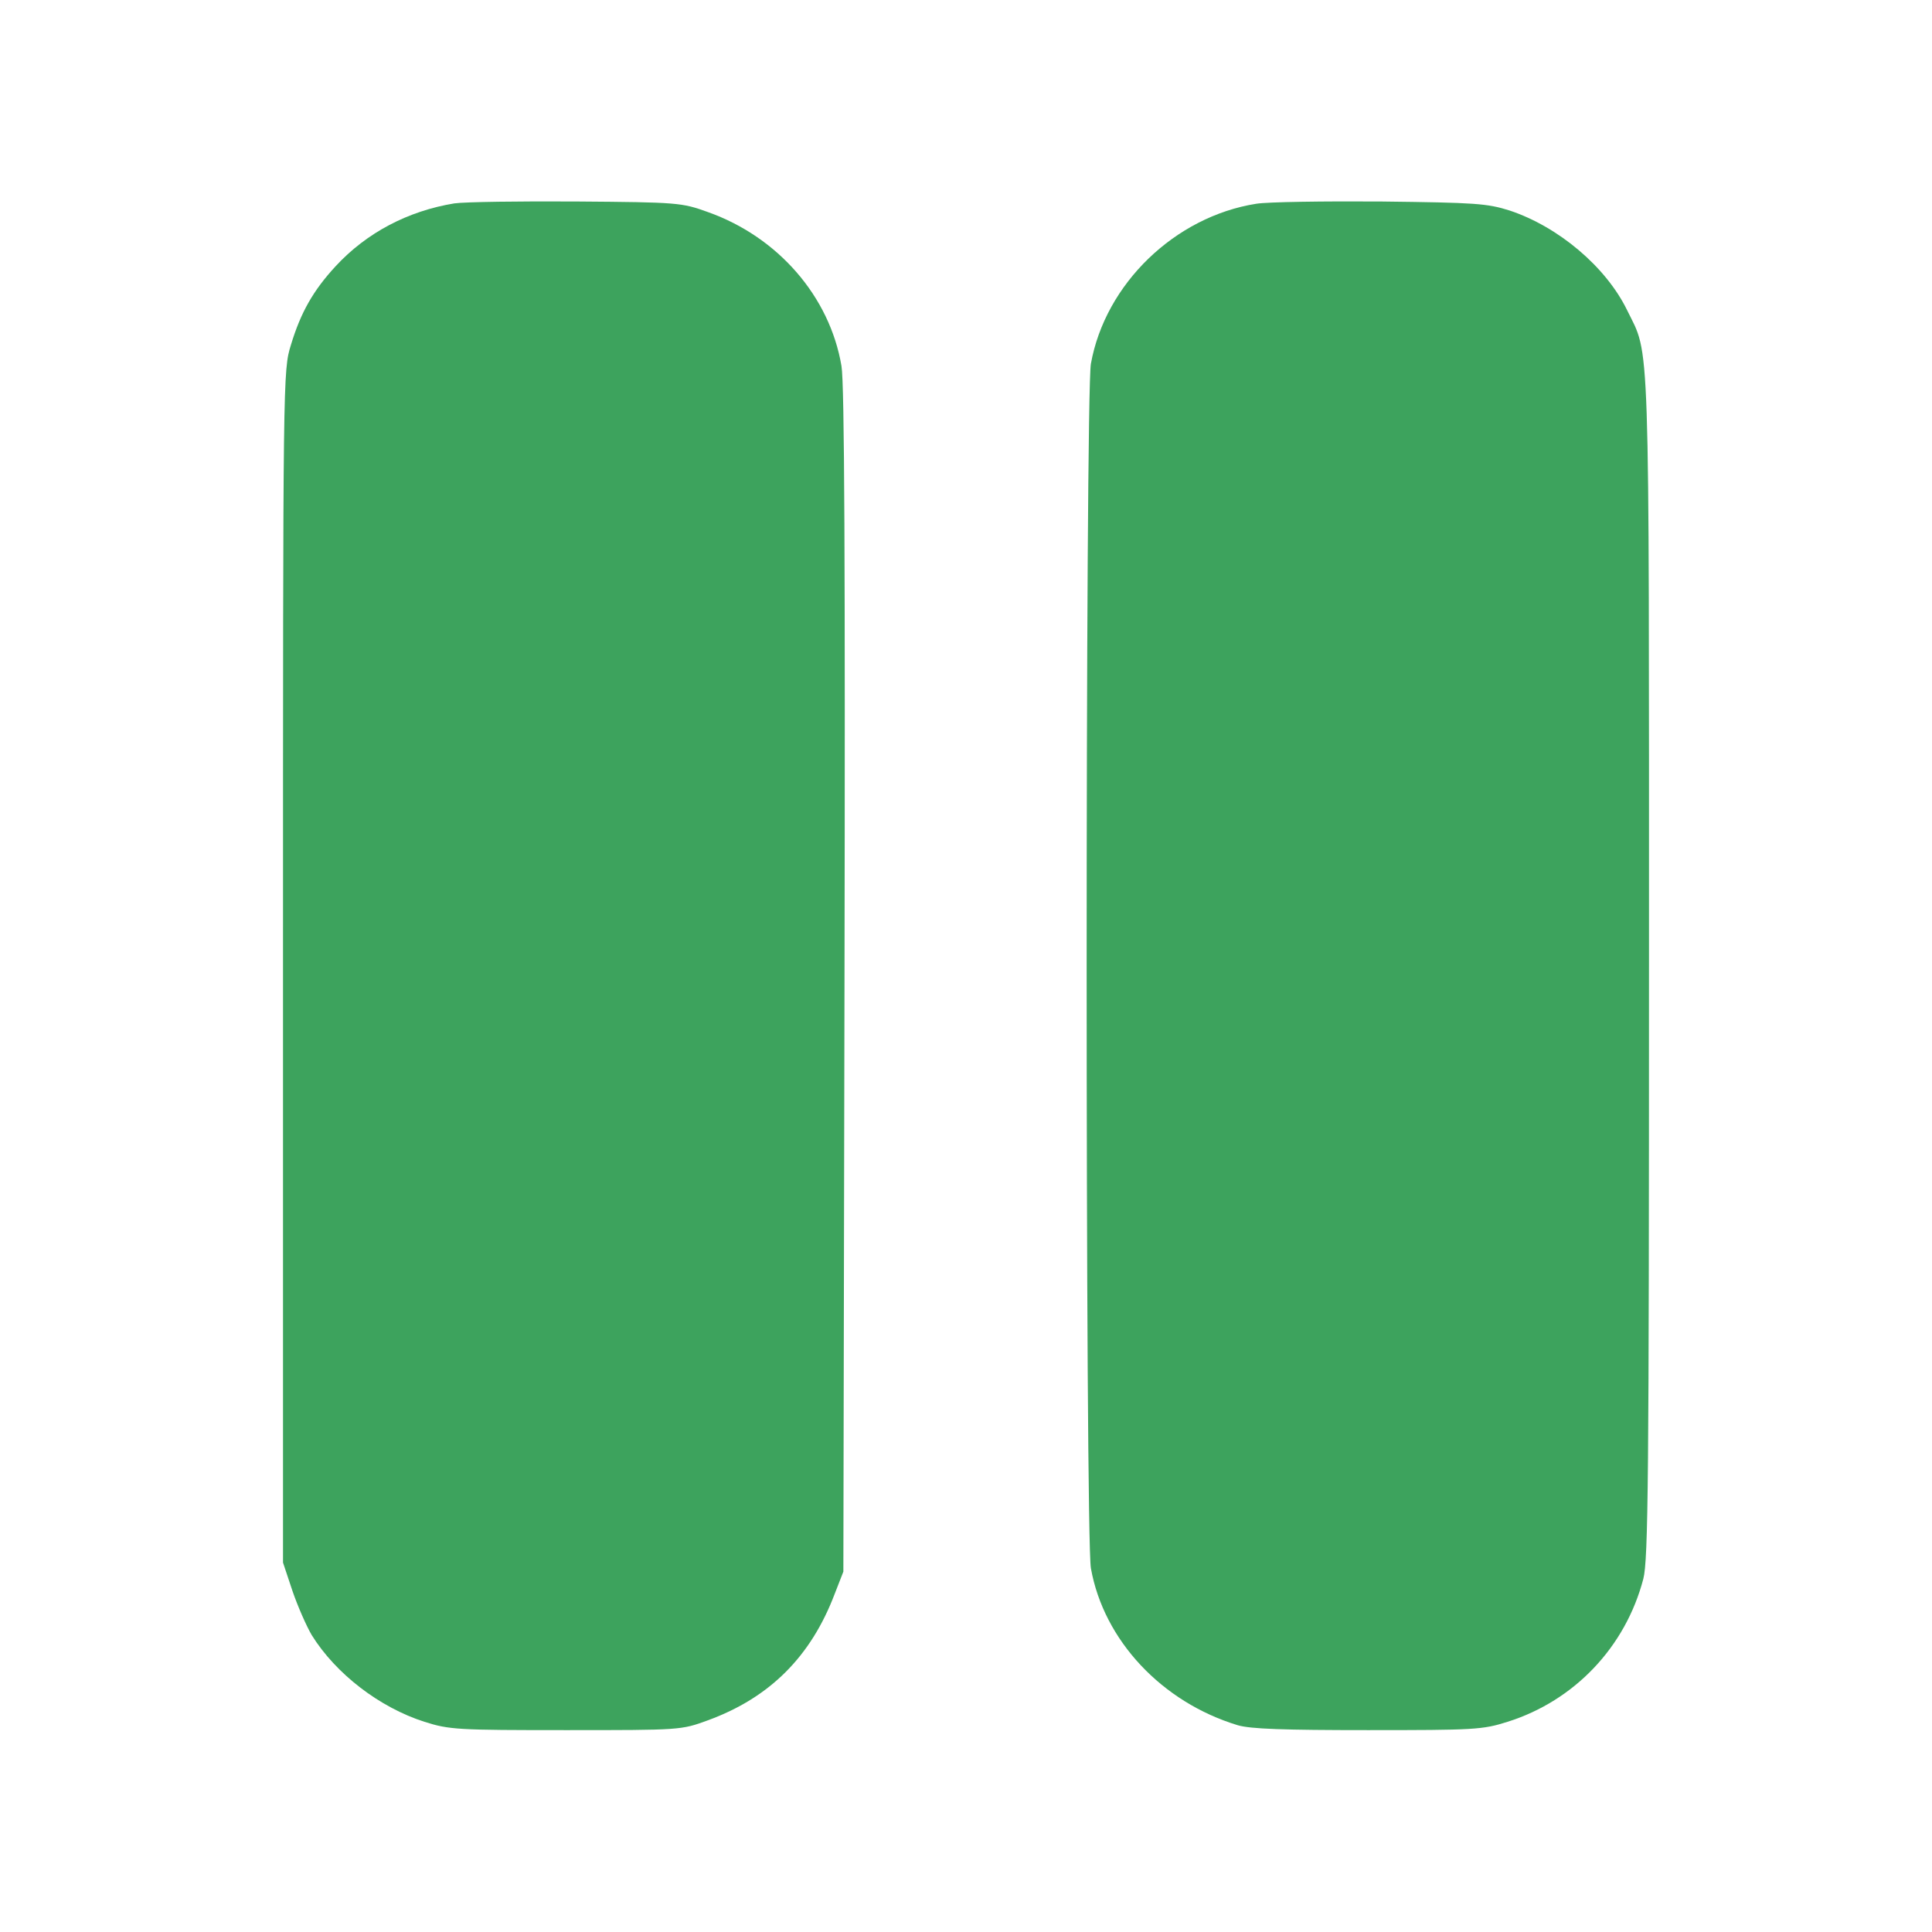
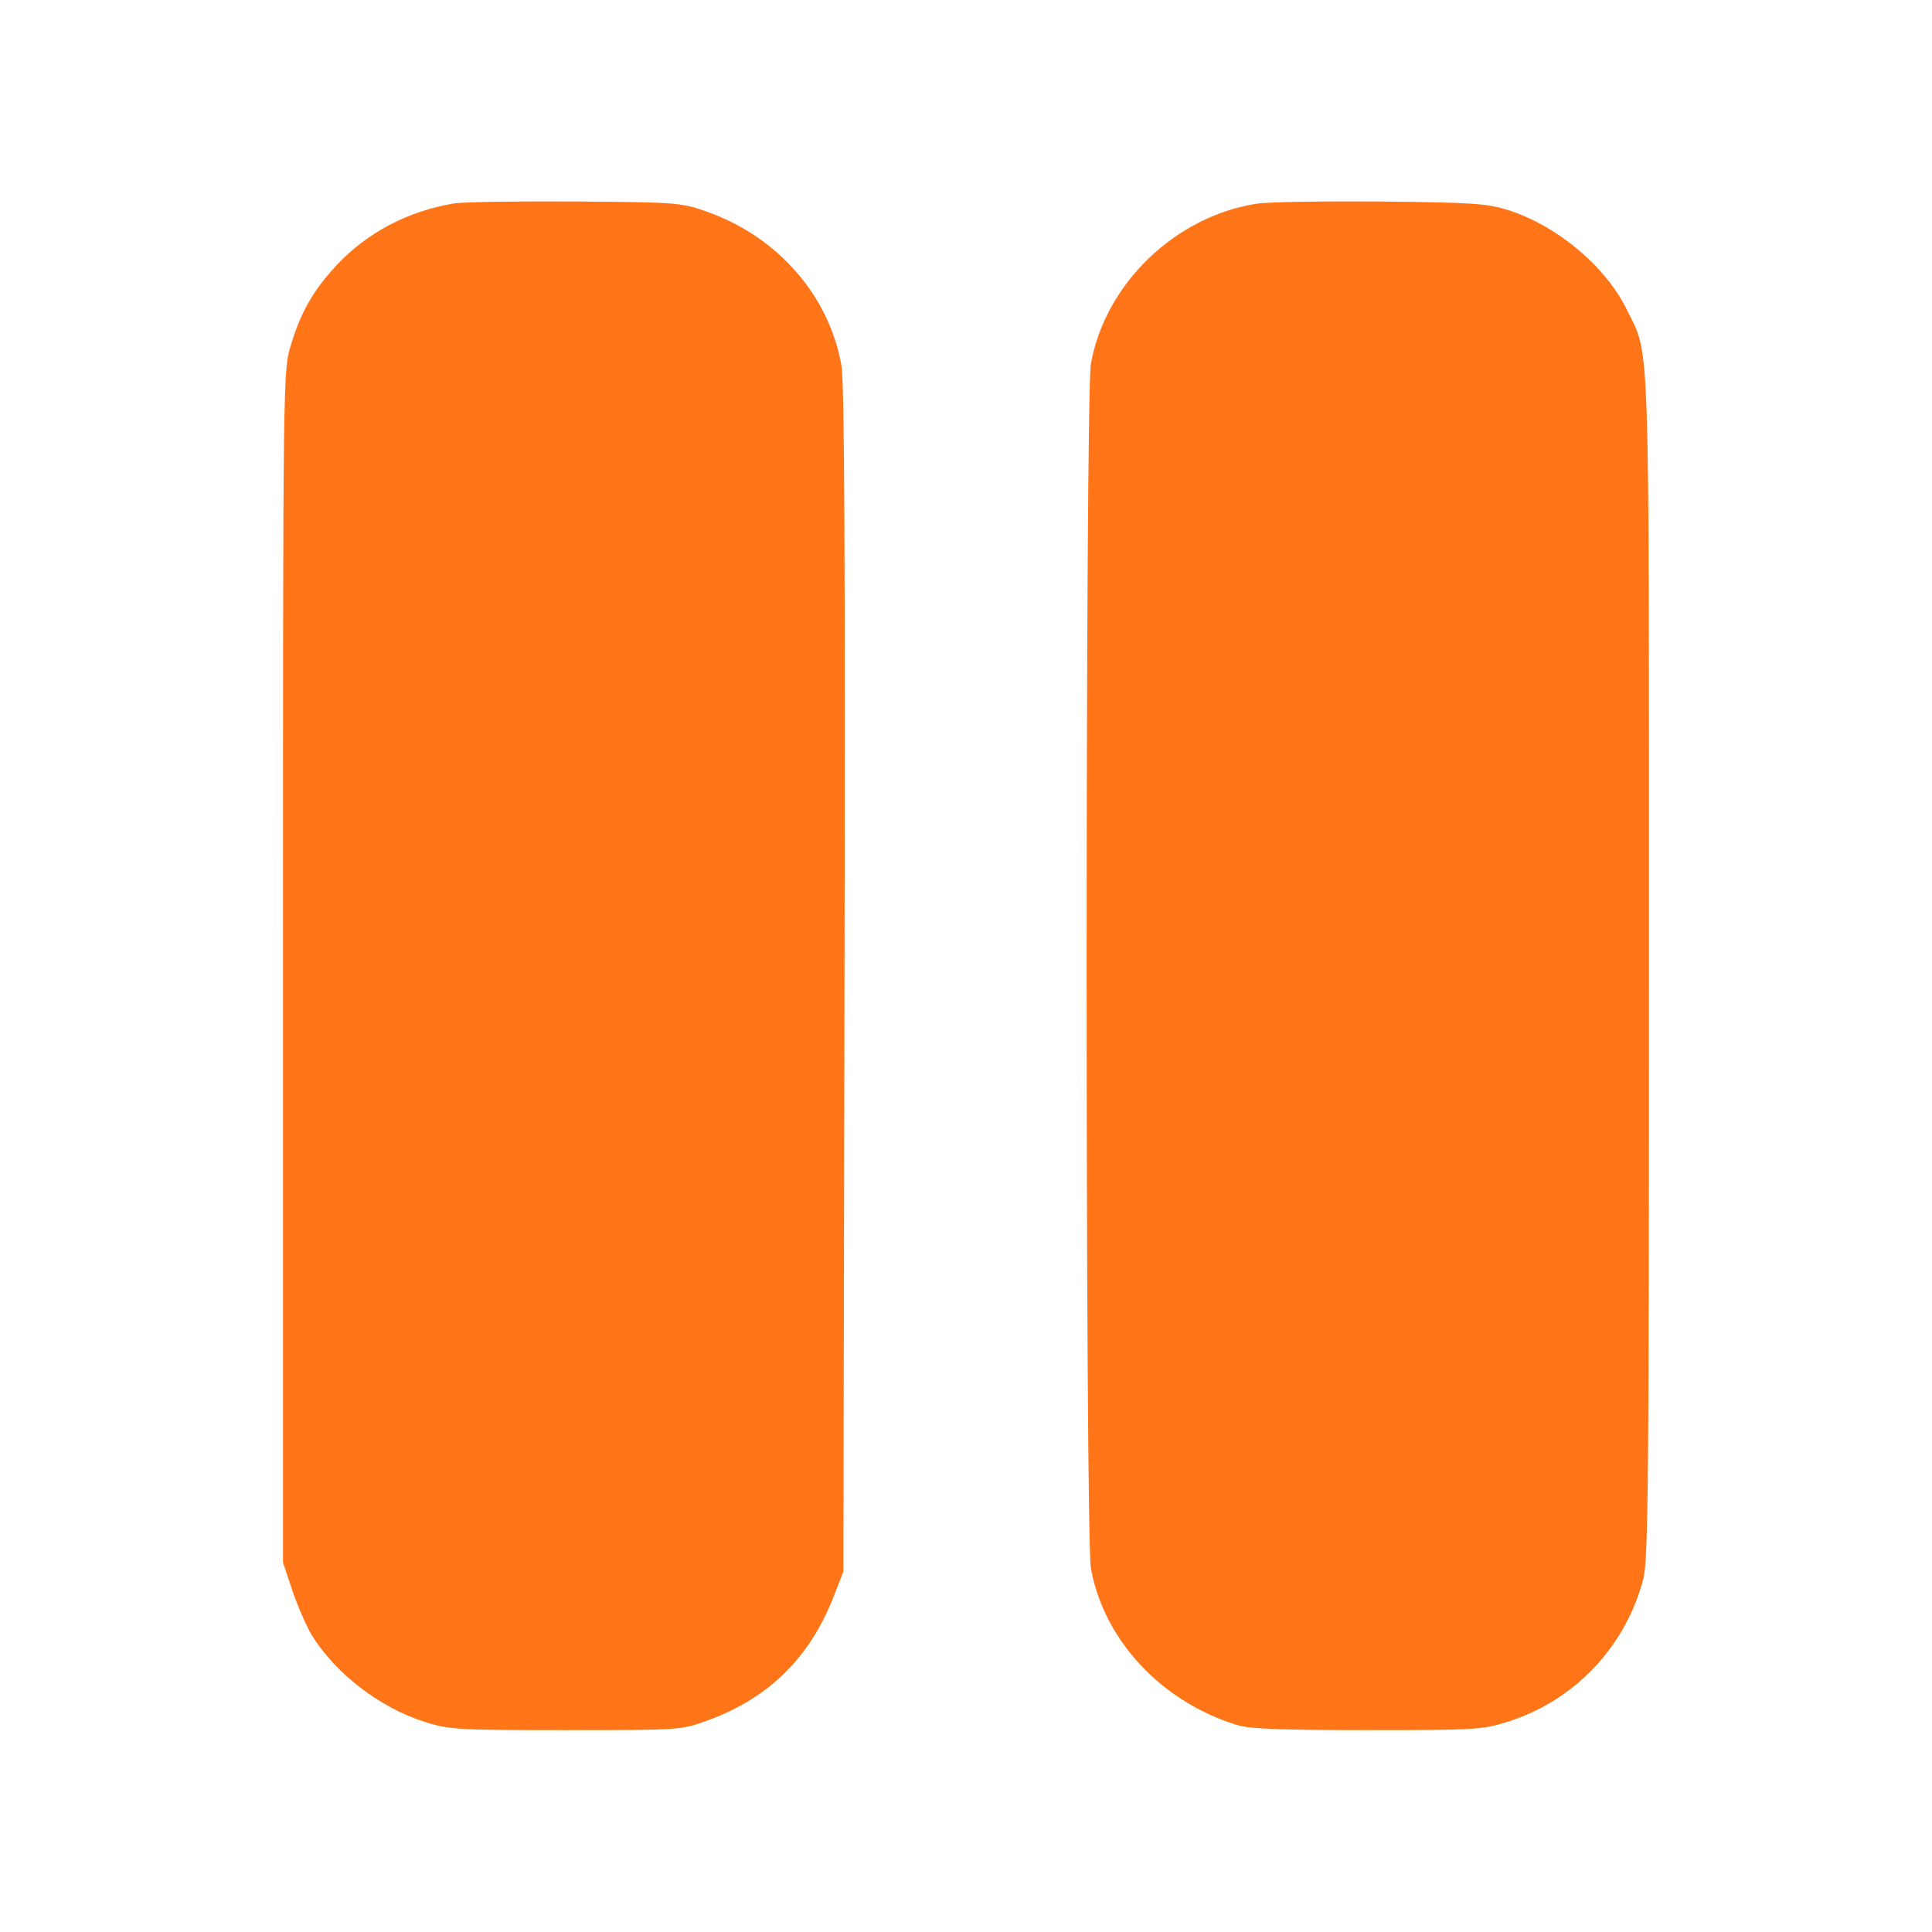
<svg xmlns="http://www.w3.org/2000/svg" version="1.0" width="512pt" height="512pt" viewBox="0 0 512 512" preserveAspectRatio="xMidYMid meet">
-   <g transform="translate(0,512) scale(0.1,-0.1)" fill="#3DA35D" stroke="none">
+   <g transform="translate(0,512) scale(0.1,-0.1)" fill="#FF7517" stroke="none">
    <path d="M1204 4581 c-122 -20 -232 -77 -315 -167 -59 -64 -92 -122 -118 -208 -21 -68 -21 -75 -21 -1648 l0 -1579 25 -75 c14 -41 37 -93 51 -117 64 -103 180 -192 299 -230 66 -21 88 -22 375 -22 304 0 305 0 376 26 164 60 273 169 336 335 l23 59 3 1565 c2 1105 0 1584 -8 1630 -31 184 -168 342 -354 408 -69 25 -80 26 -346 28 -151 1 -298 -1 -326 -5z" />
    <path d="M3329 4580 c-215 -34 -400 -212 -438 -424 -15 -83 -15 -3109 0 -3192 34 -191 188 -355 389 -416 34 -10 122 -13 345 -13 282 0 304 1 370 22 178 56 313 199 360 379 13 51 15 261 15 1624 0 1711 3 1613 -58 1738 -56 115 -182 221 -311 264 -60 19 -91 21 -341 24 -151 1 -300 -1 -331 -6z" />
  </g>
</svg>
